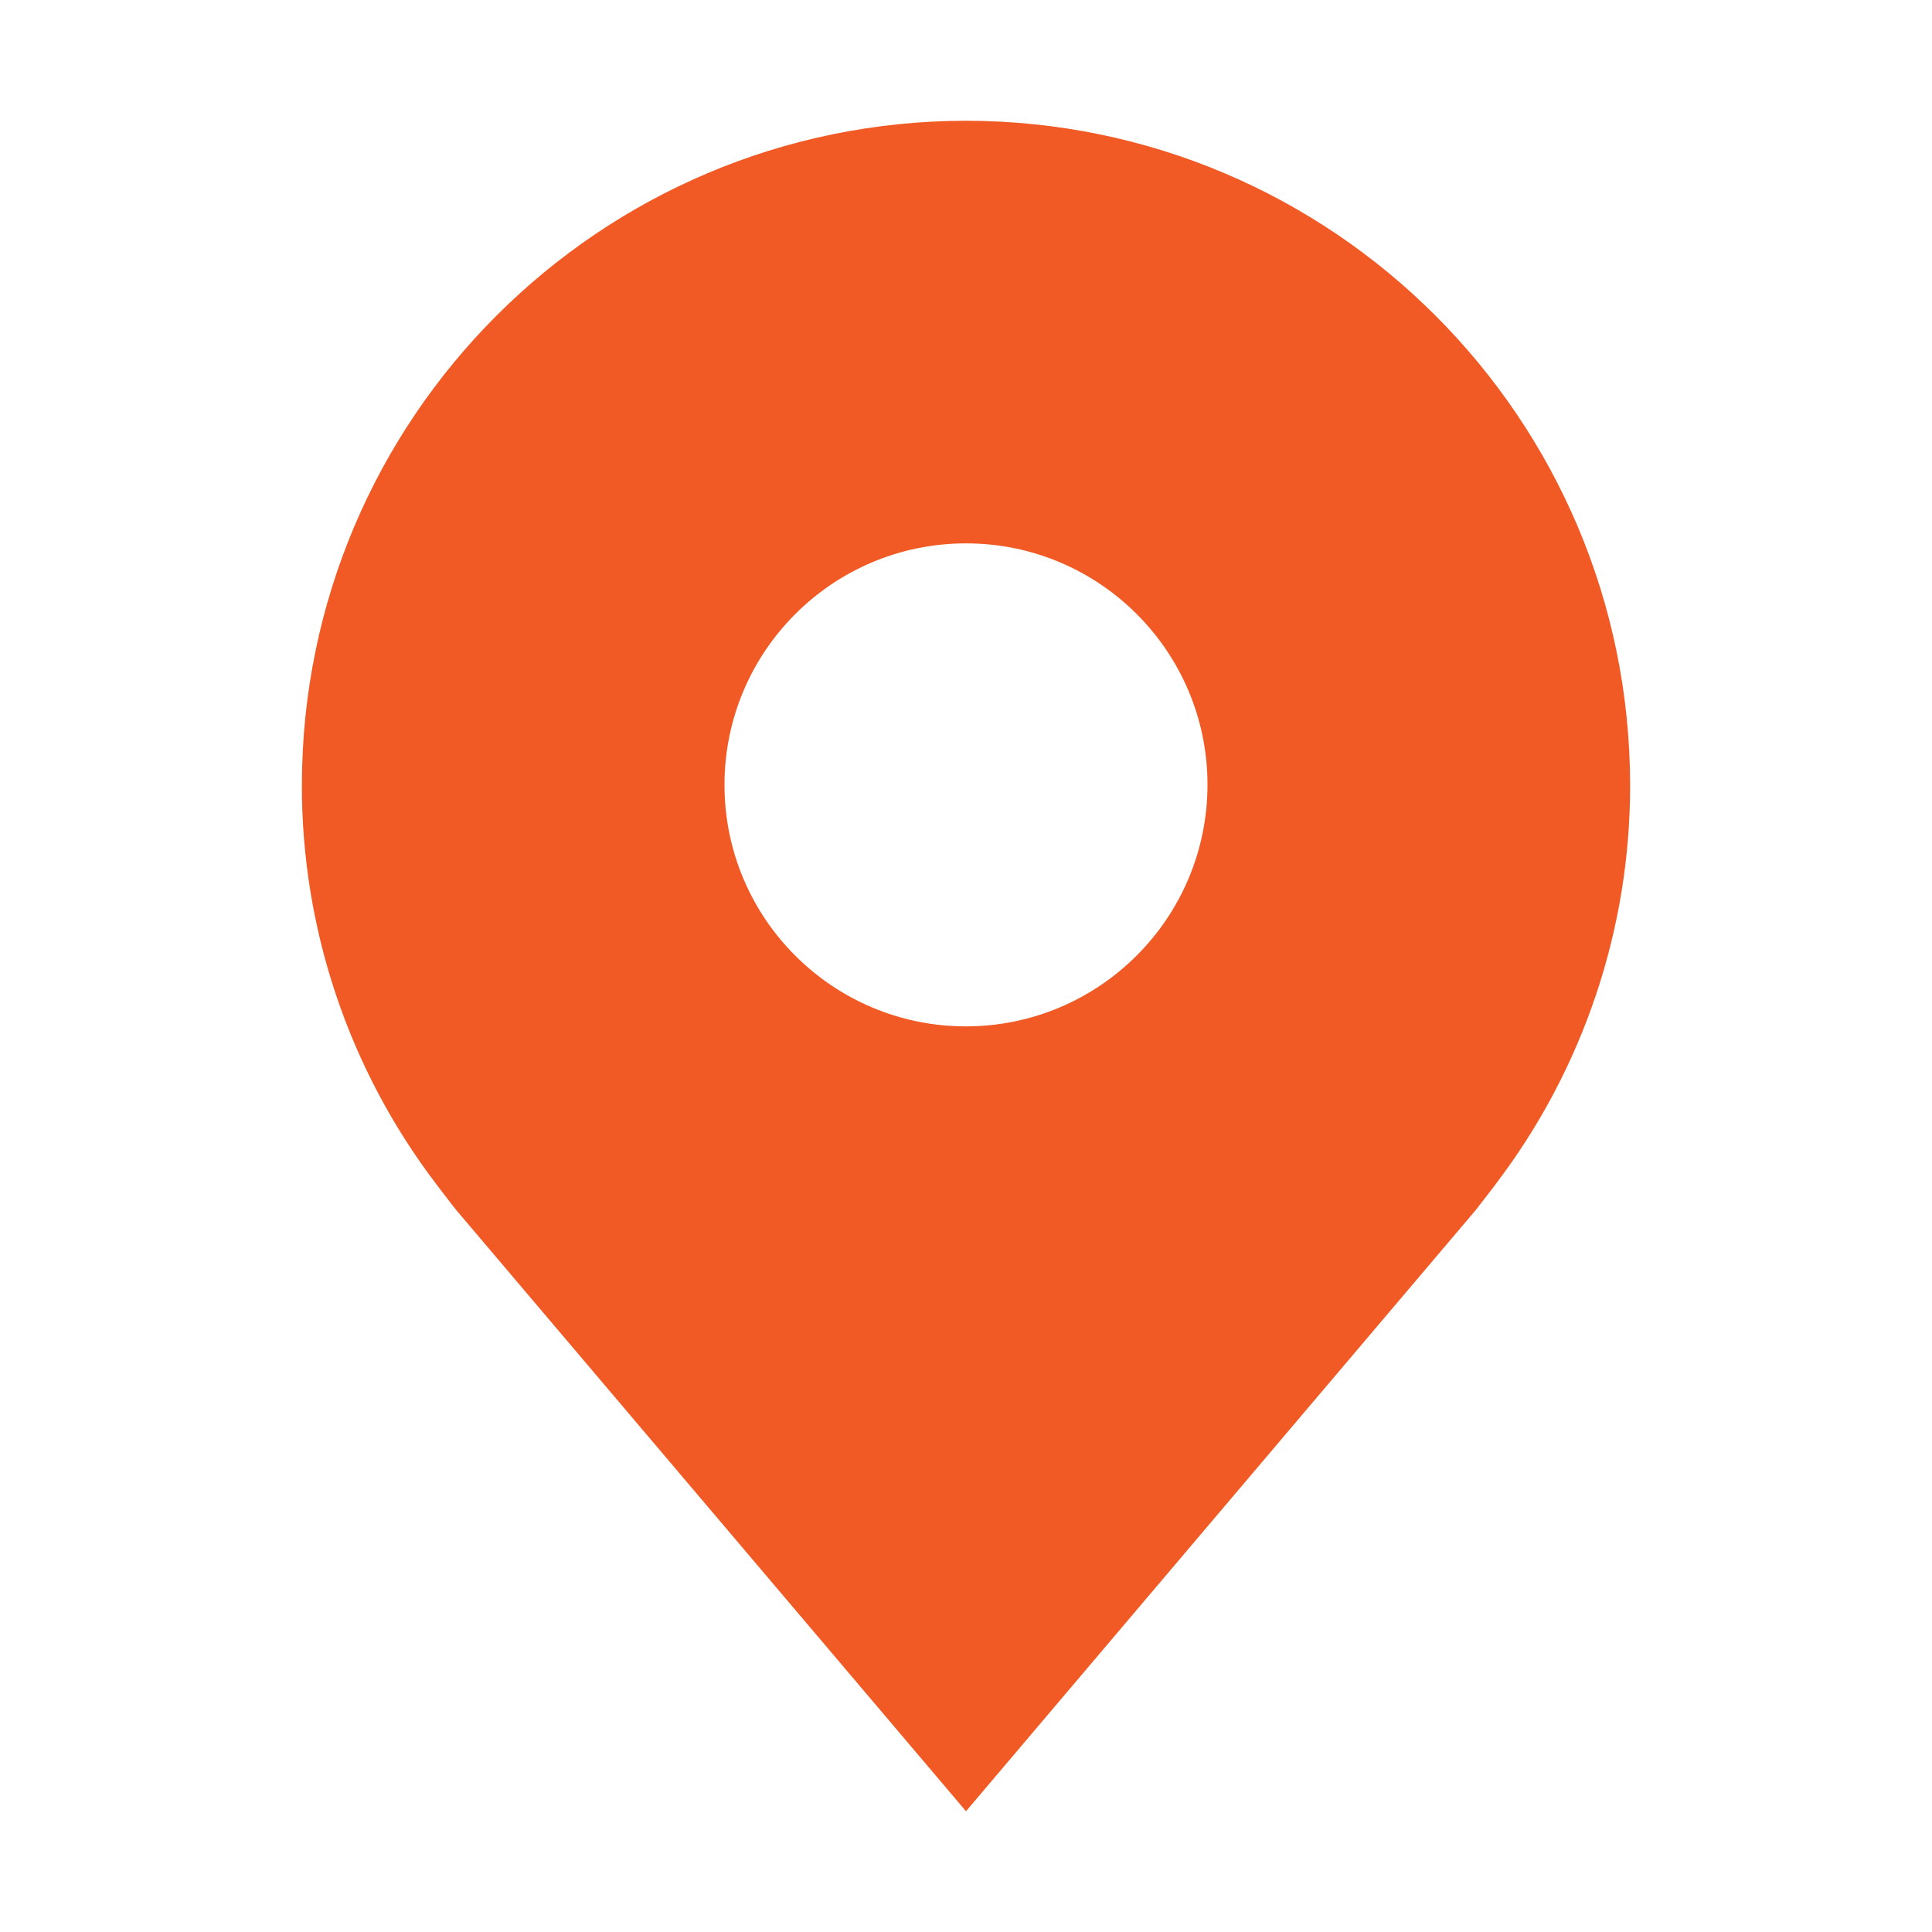
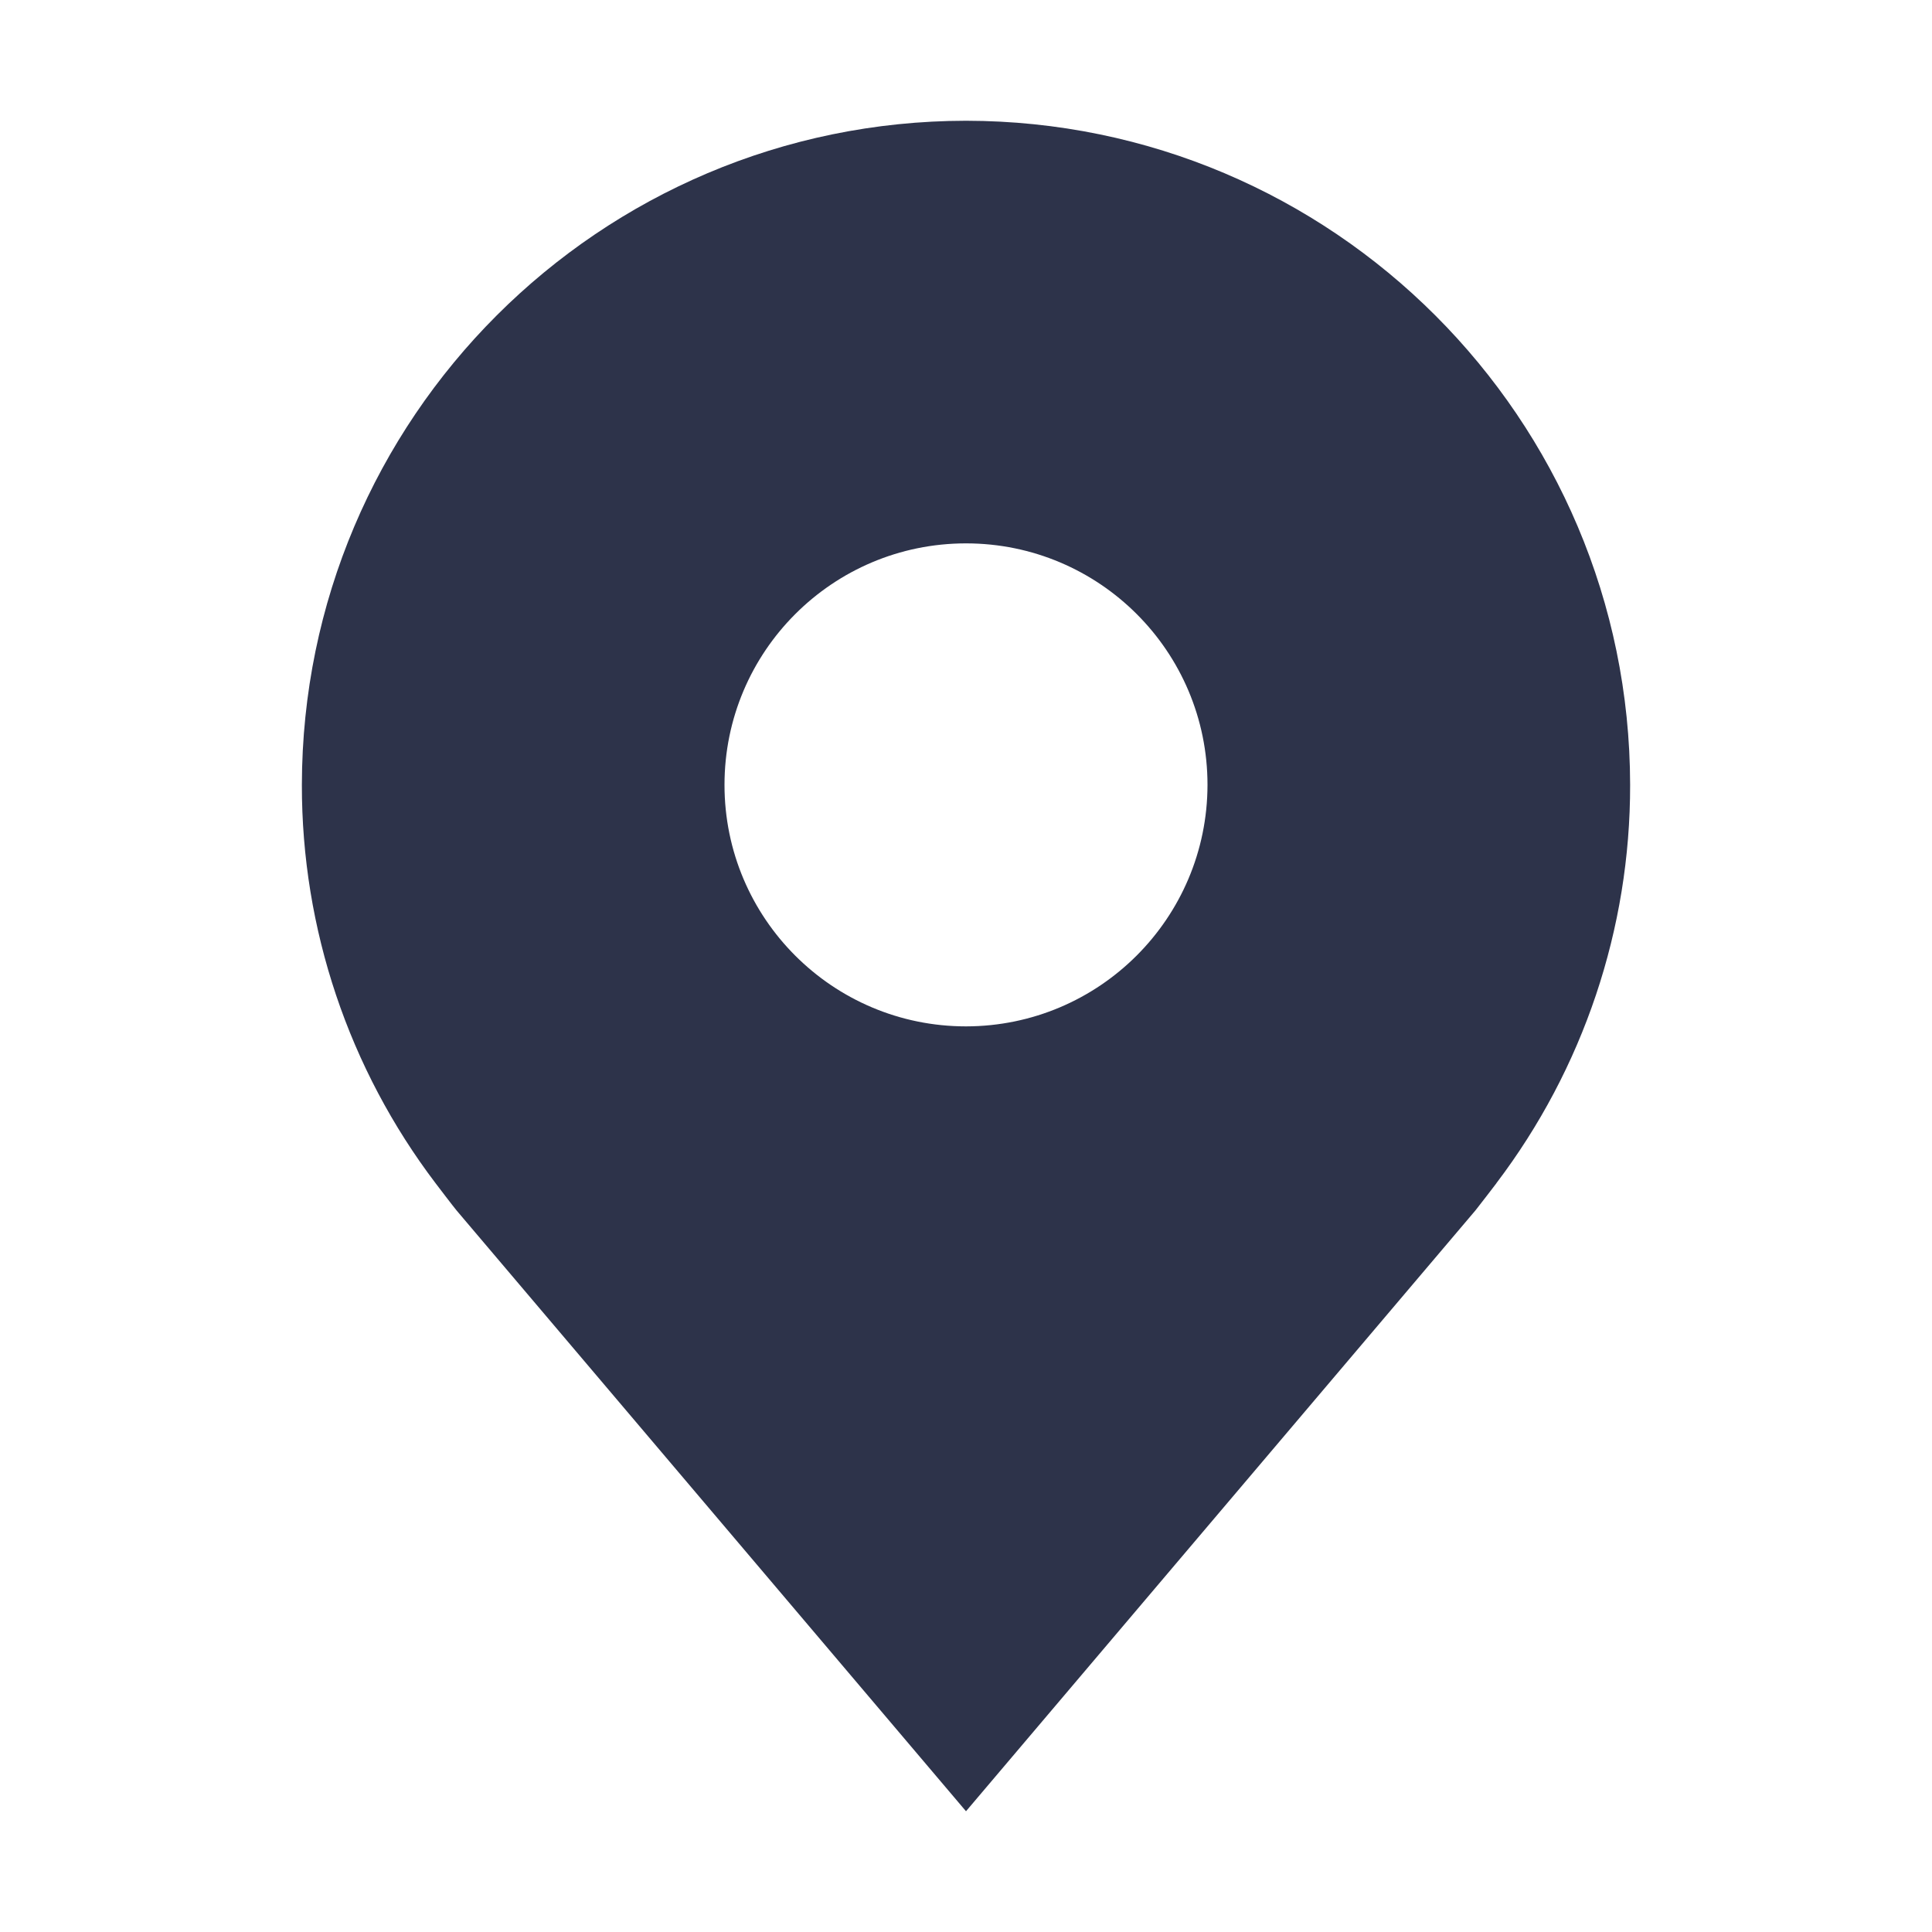
<svg xmlns="http://www.w3.org/2000/svg" width="512" height="512" viewBox="0 0 32 32">
-   <path fill="#f15a24" d="M16 2A11.013 11.013 0 0 0 5 13a10.889 10.889 0 0 0 2.216 6.6s.3.395.349.452L16 30l8.439-9.953c.044-.053.345-.447.345-.447l.001-.003A10.885 10.885 0 0 0 27 13A11.013 11.013 0 0 0 16 2Zm0 15a4 4 0 1 1 4-4a4.005 4.005 0 0 1-4 4Z" />
+   <path fill="#2d334a" d="M16 2A11.013 11.013 0 0 0 5 13a10.889 10.889 0 0 0 2.216 6.6s.3.395.349.452L16 30l8.439-9.953c.044-.053.345-.447.345-.447l.001-.003A10.885 10.885 0 0 0 27 13A11.013 11.013 0 0 0 16 2Zm0 15a4 4 0 1 1 4-4a4.005 4.005 0 0 1-4 4Z" />
  <circle cx="16" cy="13" r="4" fill="none" />
</svg>
